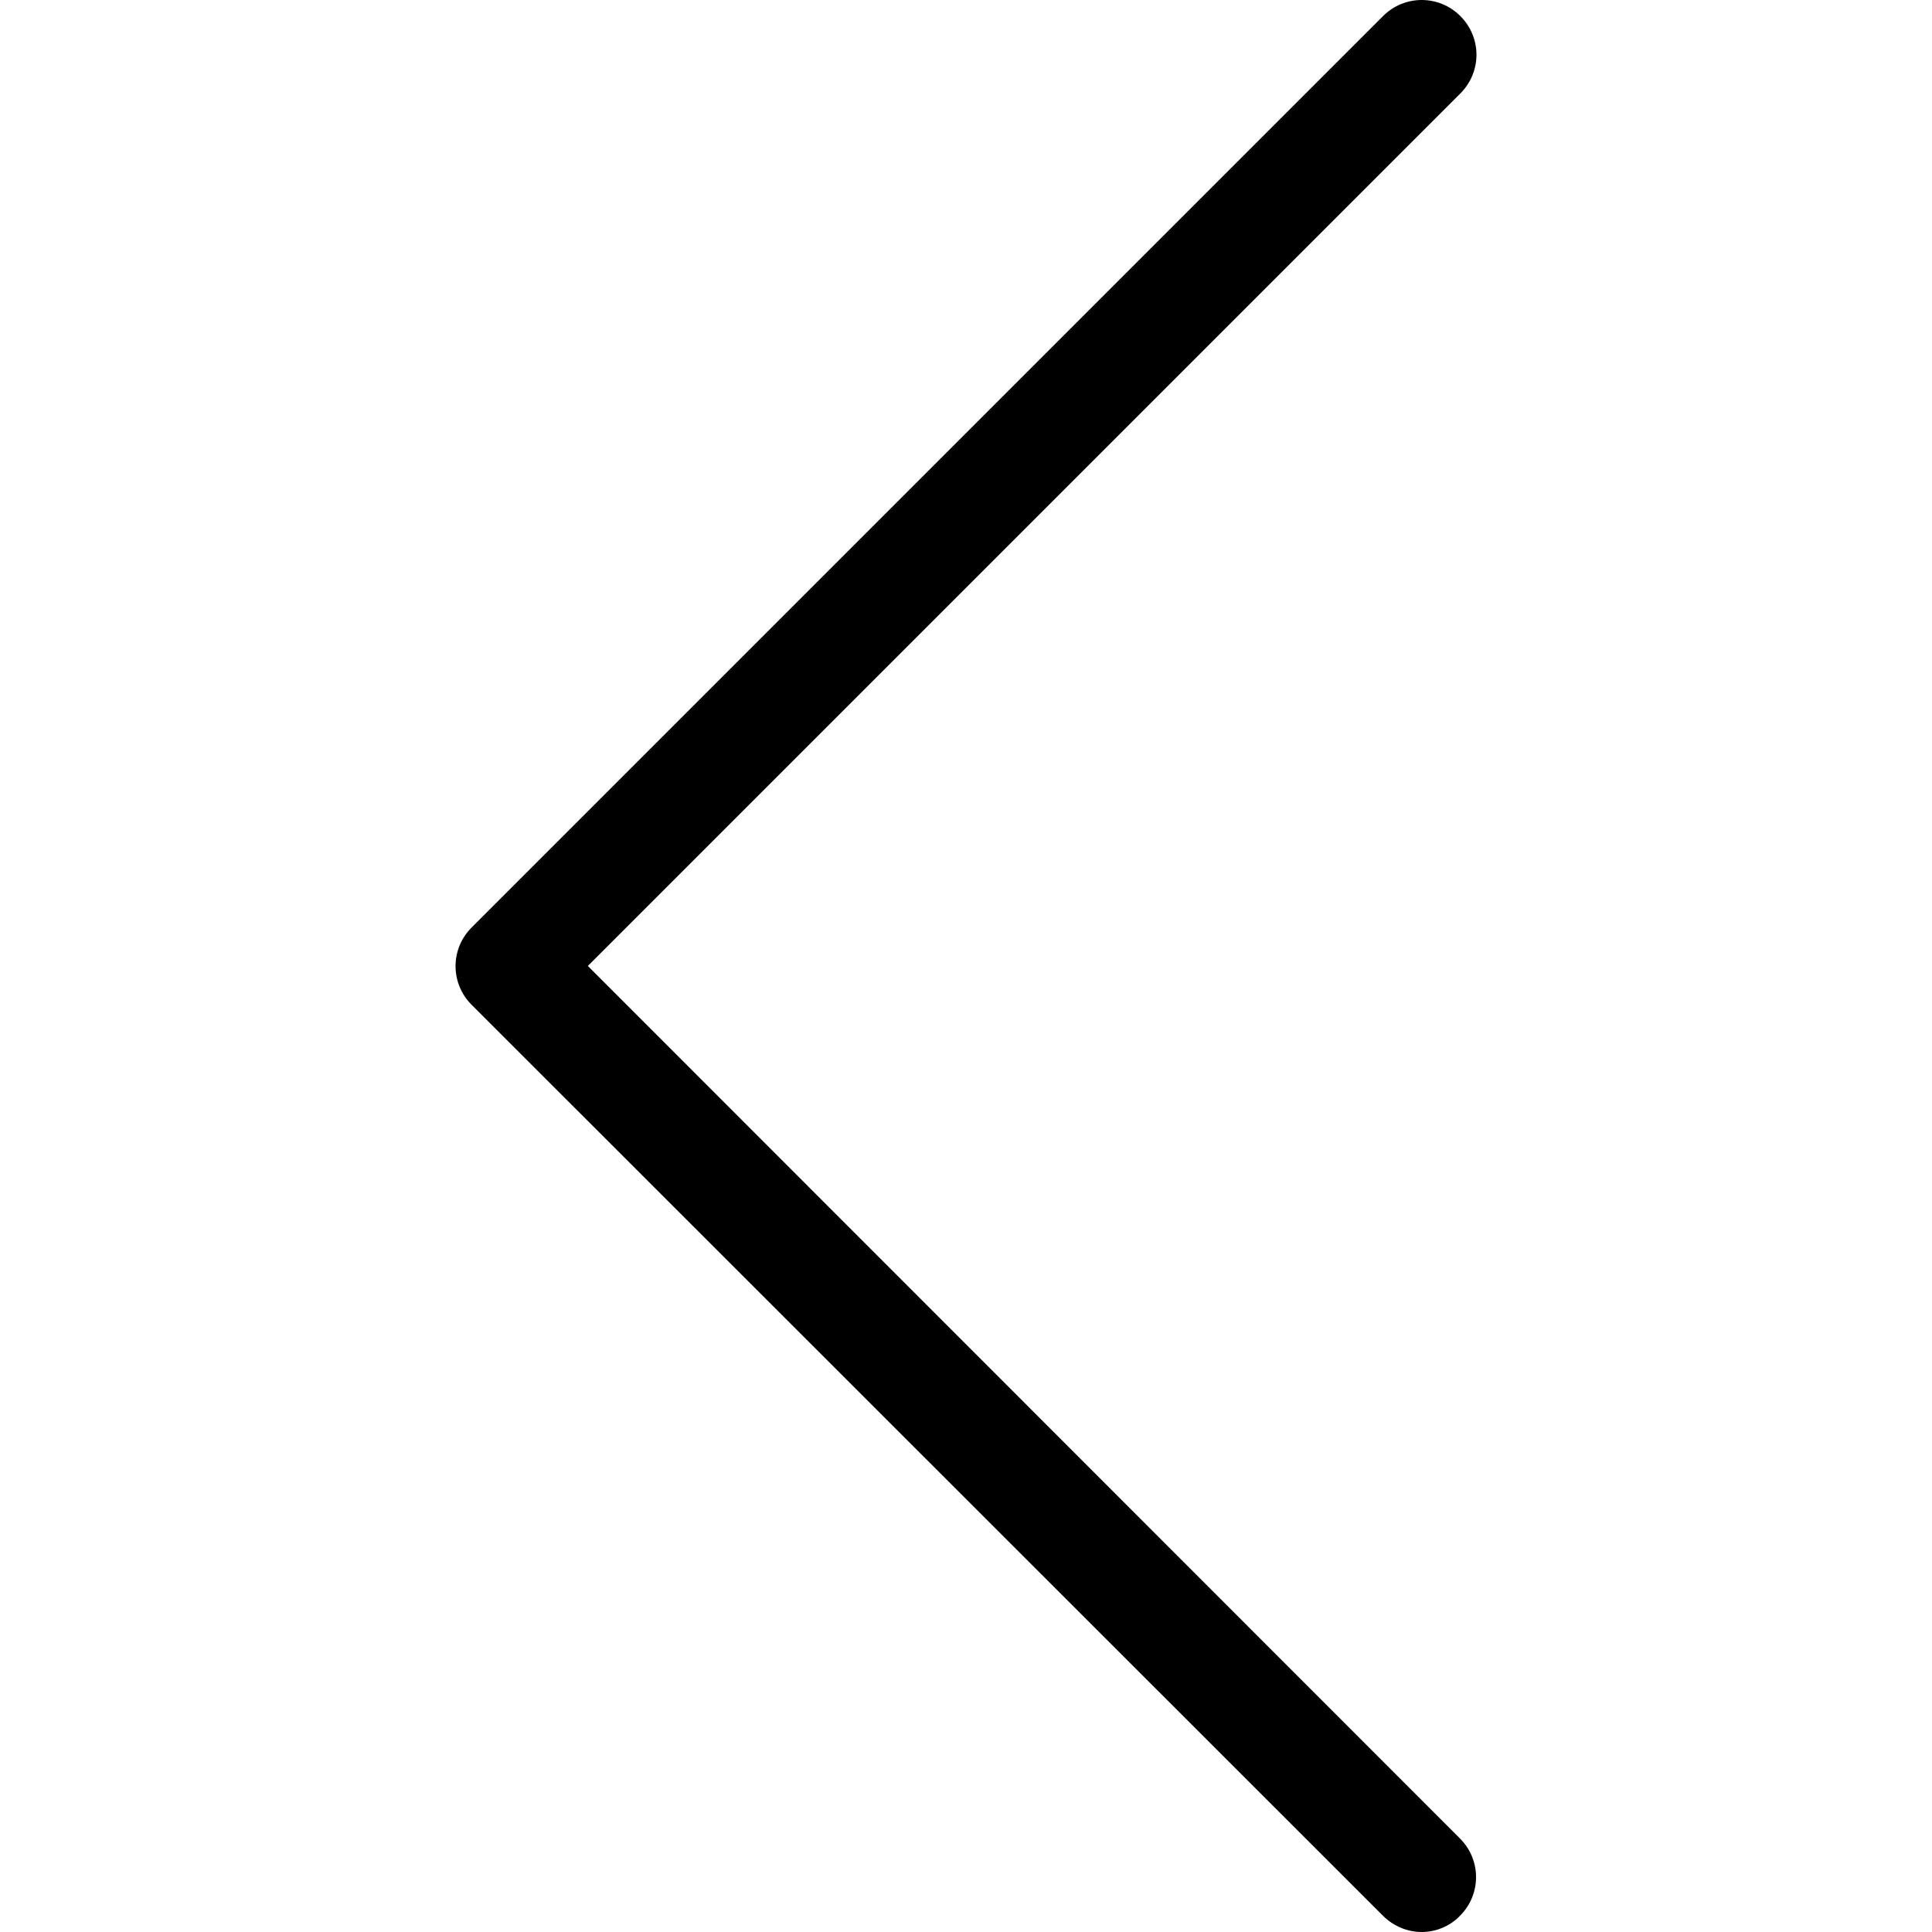
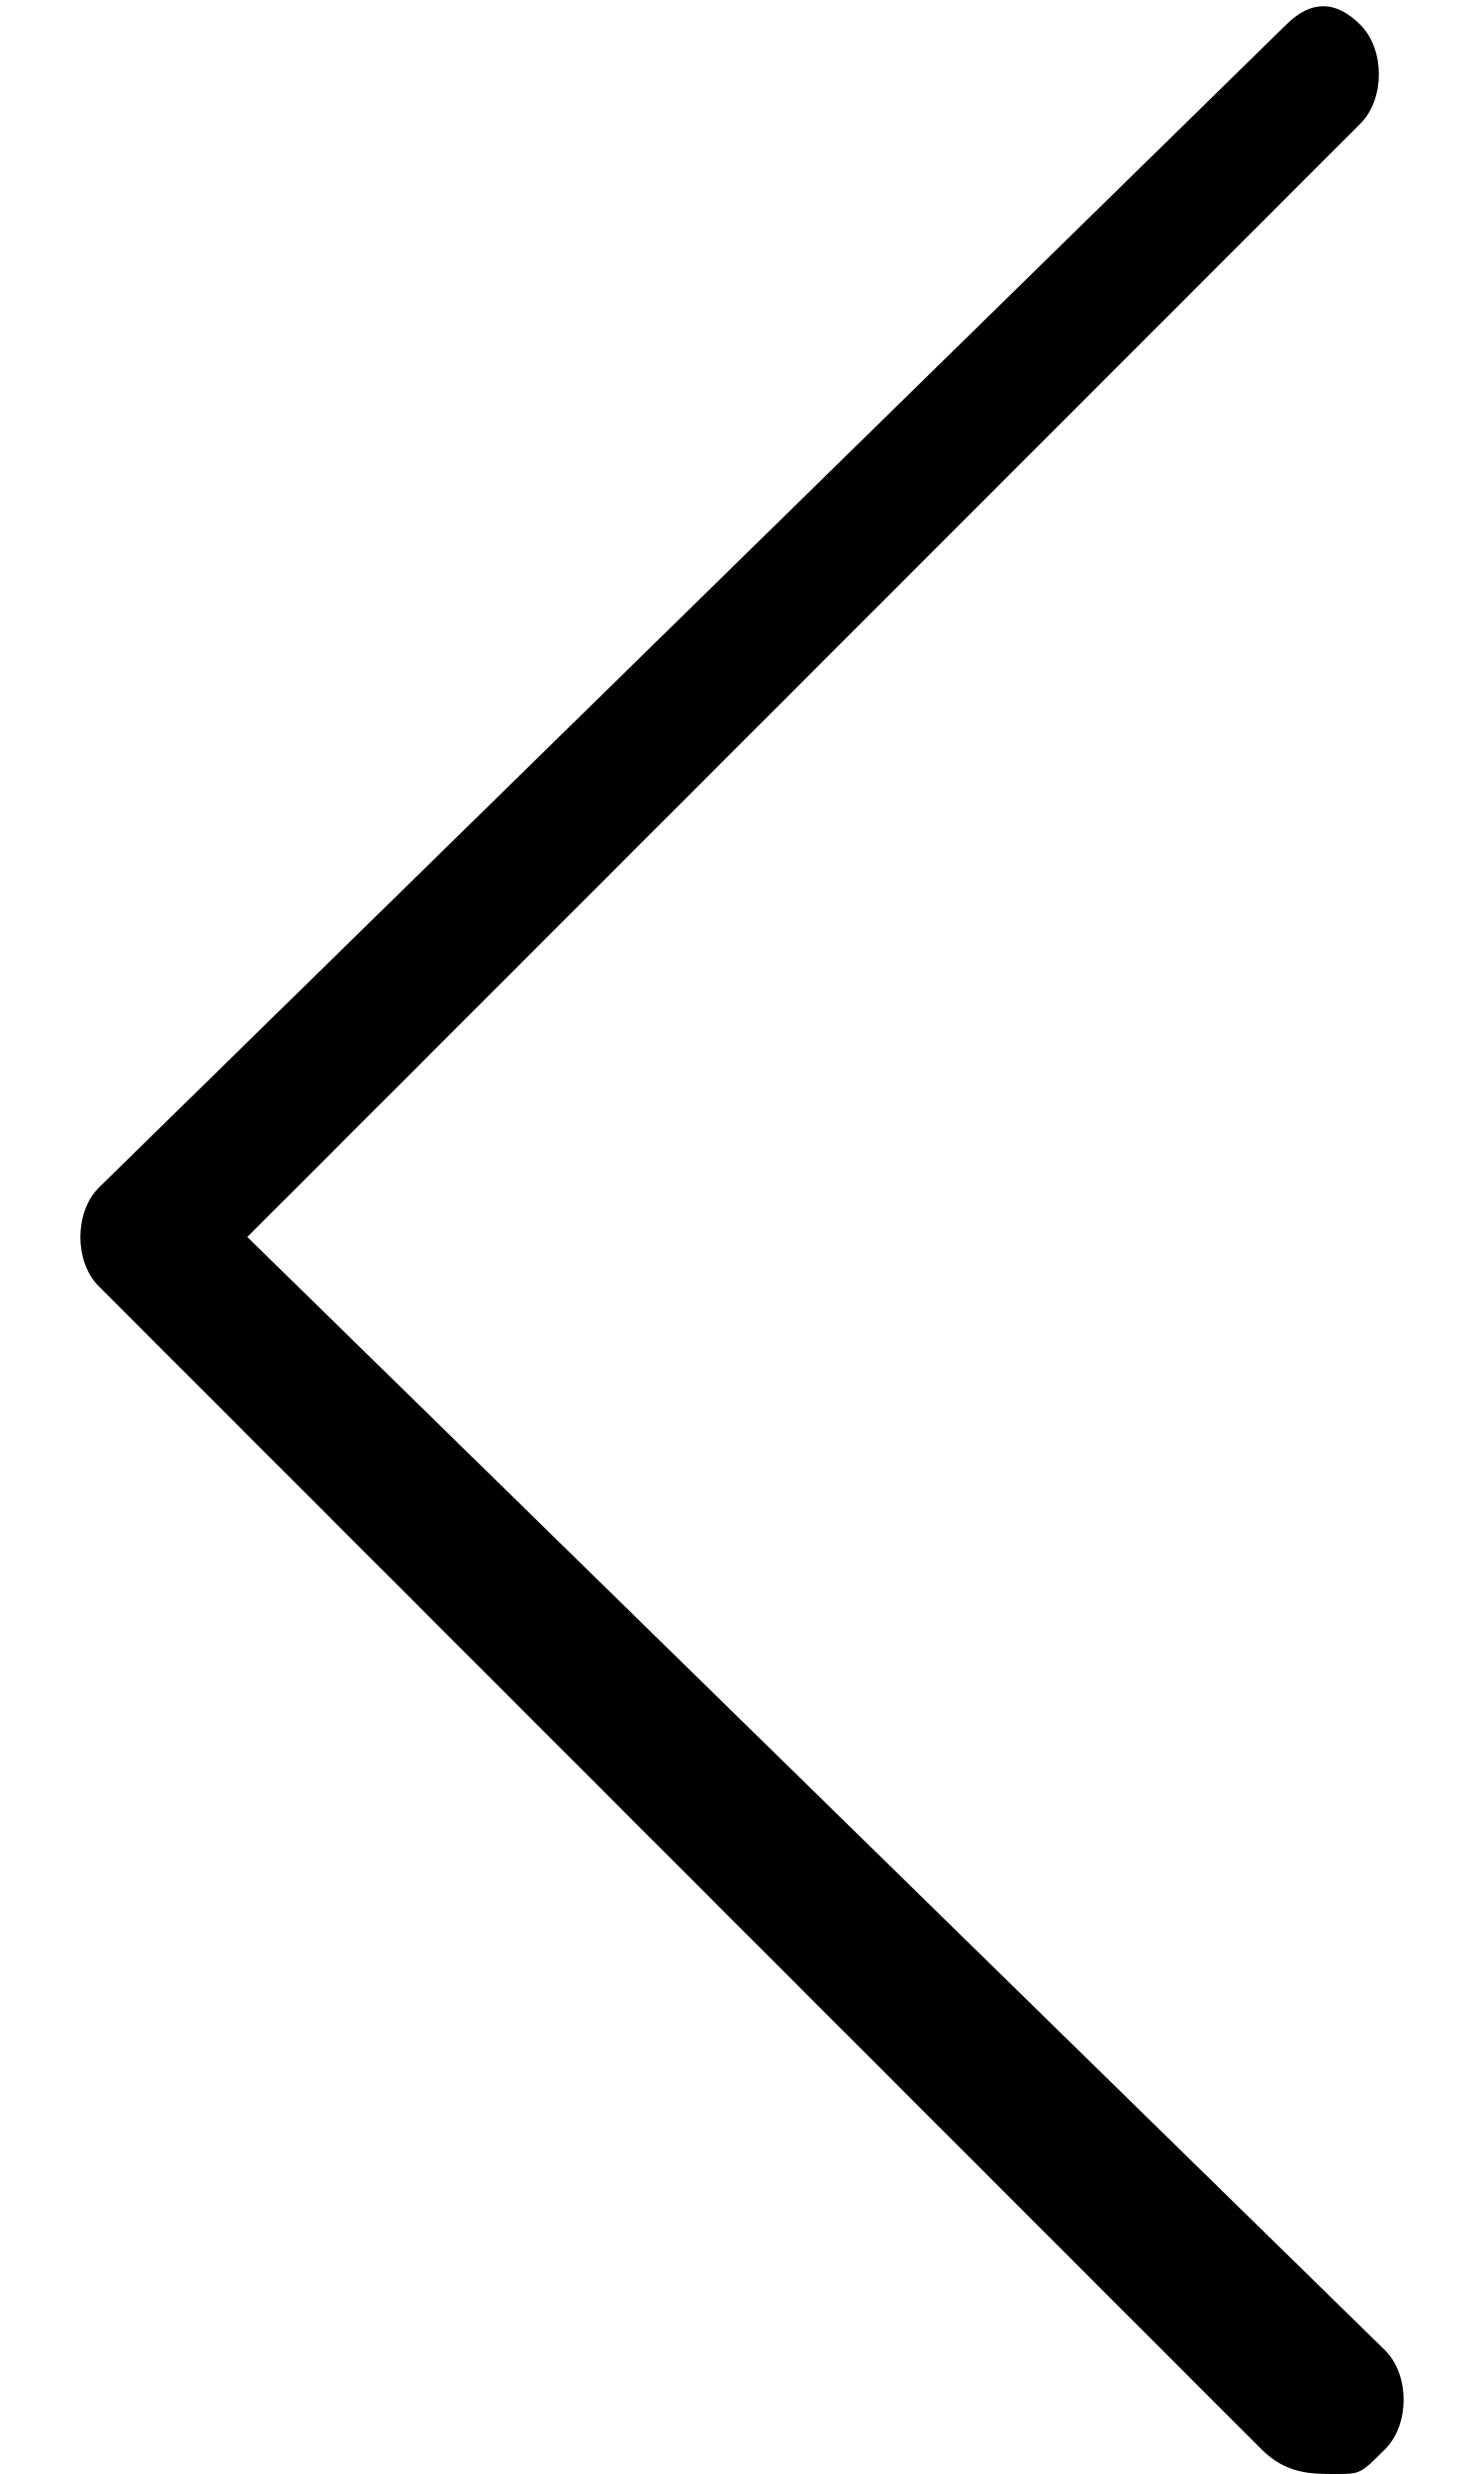
- <svg xmlns="http://www.w3.org/2000/svg" version="1.1" id="Capa_1" x="0px" y="0px" viewBox="0 0 477.175 477.175" style="enable-background:new 0 0 477.175 477.175;" xml:space="preserve">
+ <svg xmlns="http://www.w3.org/2000/svg" version="1.1" id="Capa_1" x="0px" y="0px" viewBox="0 0 6 10" style="enable-background:new 0 0 6 10;" xml:space="preserve">
  <g>
-     <path d="M145.188,238.575l215.5-215.5c5.3-5.3,5.3-13.8,0-19.1s-13.8-5.3-19.1,0l-225.1,225.1c-5.3,5.3-5.3,13.8,0,19.1l225.1,225   c2.6,2.6,6.1,4,9.5,4s6.9-1.3,9.5-4c5.3-5.3,5.3-13.8,0-19.1L145.188,238.575z" />
+     <path d="M1,5l4.5-4.5c0.1-0.1,0.1-0.3,0-0.4C5.4,0,5.3,0,5.2,0.1L0.4,4.8c-0.1,0.1-0.1,0.3,0,0.4l4.7,4.7C5.2,10,5.3,10,5.4,10   c0.1,0,0.1,0,0.2-0.1c0.1-0.1,0.1-0.3,0-0.4L1,5z" />
  </g>
-   <g>
- </g>
-   <g>
- </g>
-   <g>
- </g>
-   <g>
- </g>
-   <g>
- </g>
-   <g>
- </g>
-   <g>
- </g>
-   <g>
- </g>
-   <g>
- </g>
-   <g>
- </g>
-   <g>
- </g>
-   <g>
- </g>
-   <g>
- </g>
-   <g>
- </g>
-   <g>
- </g>
</svg>
